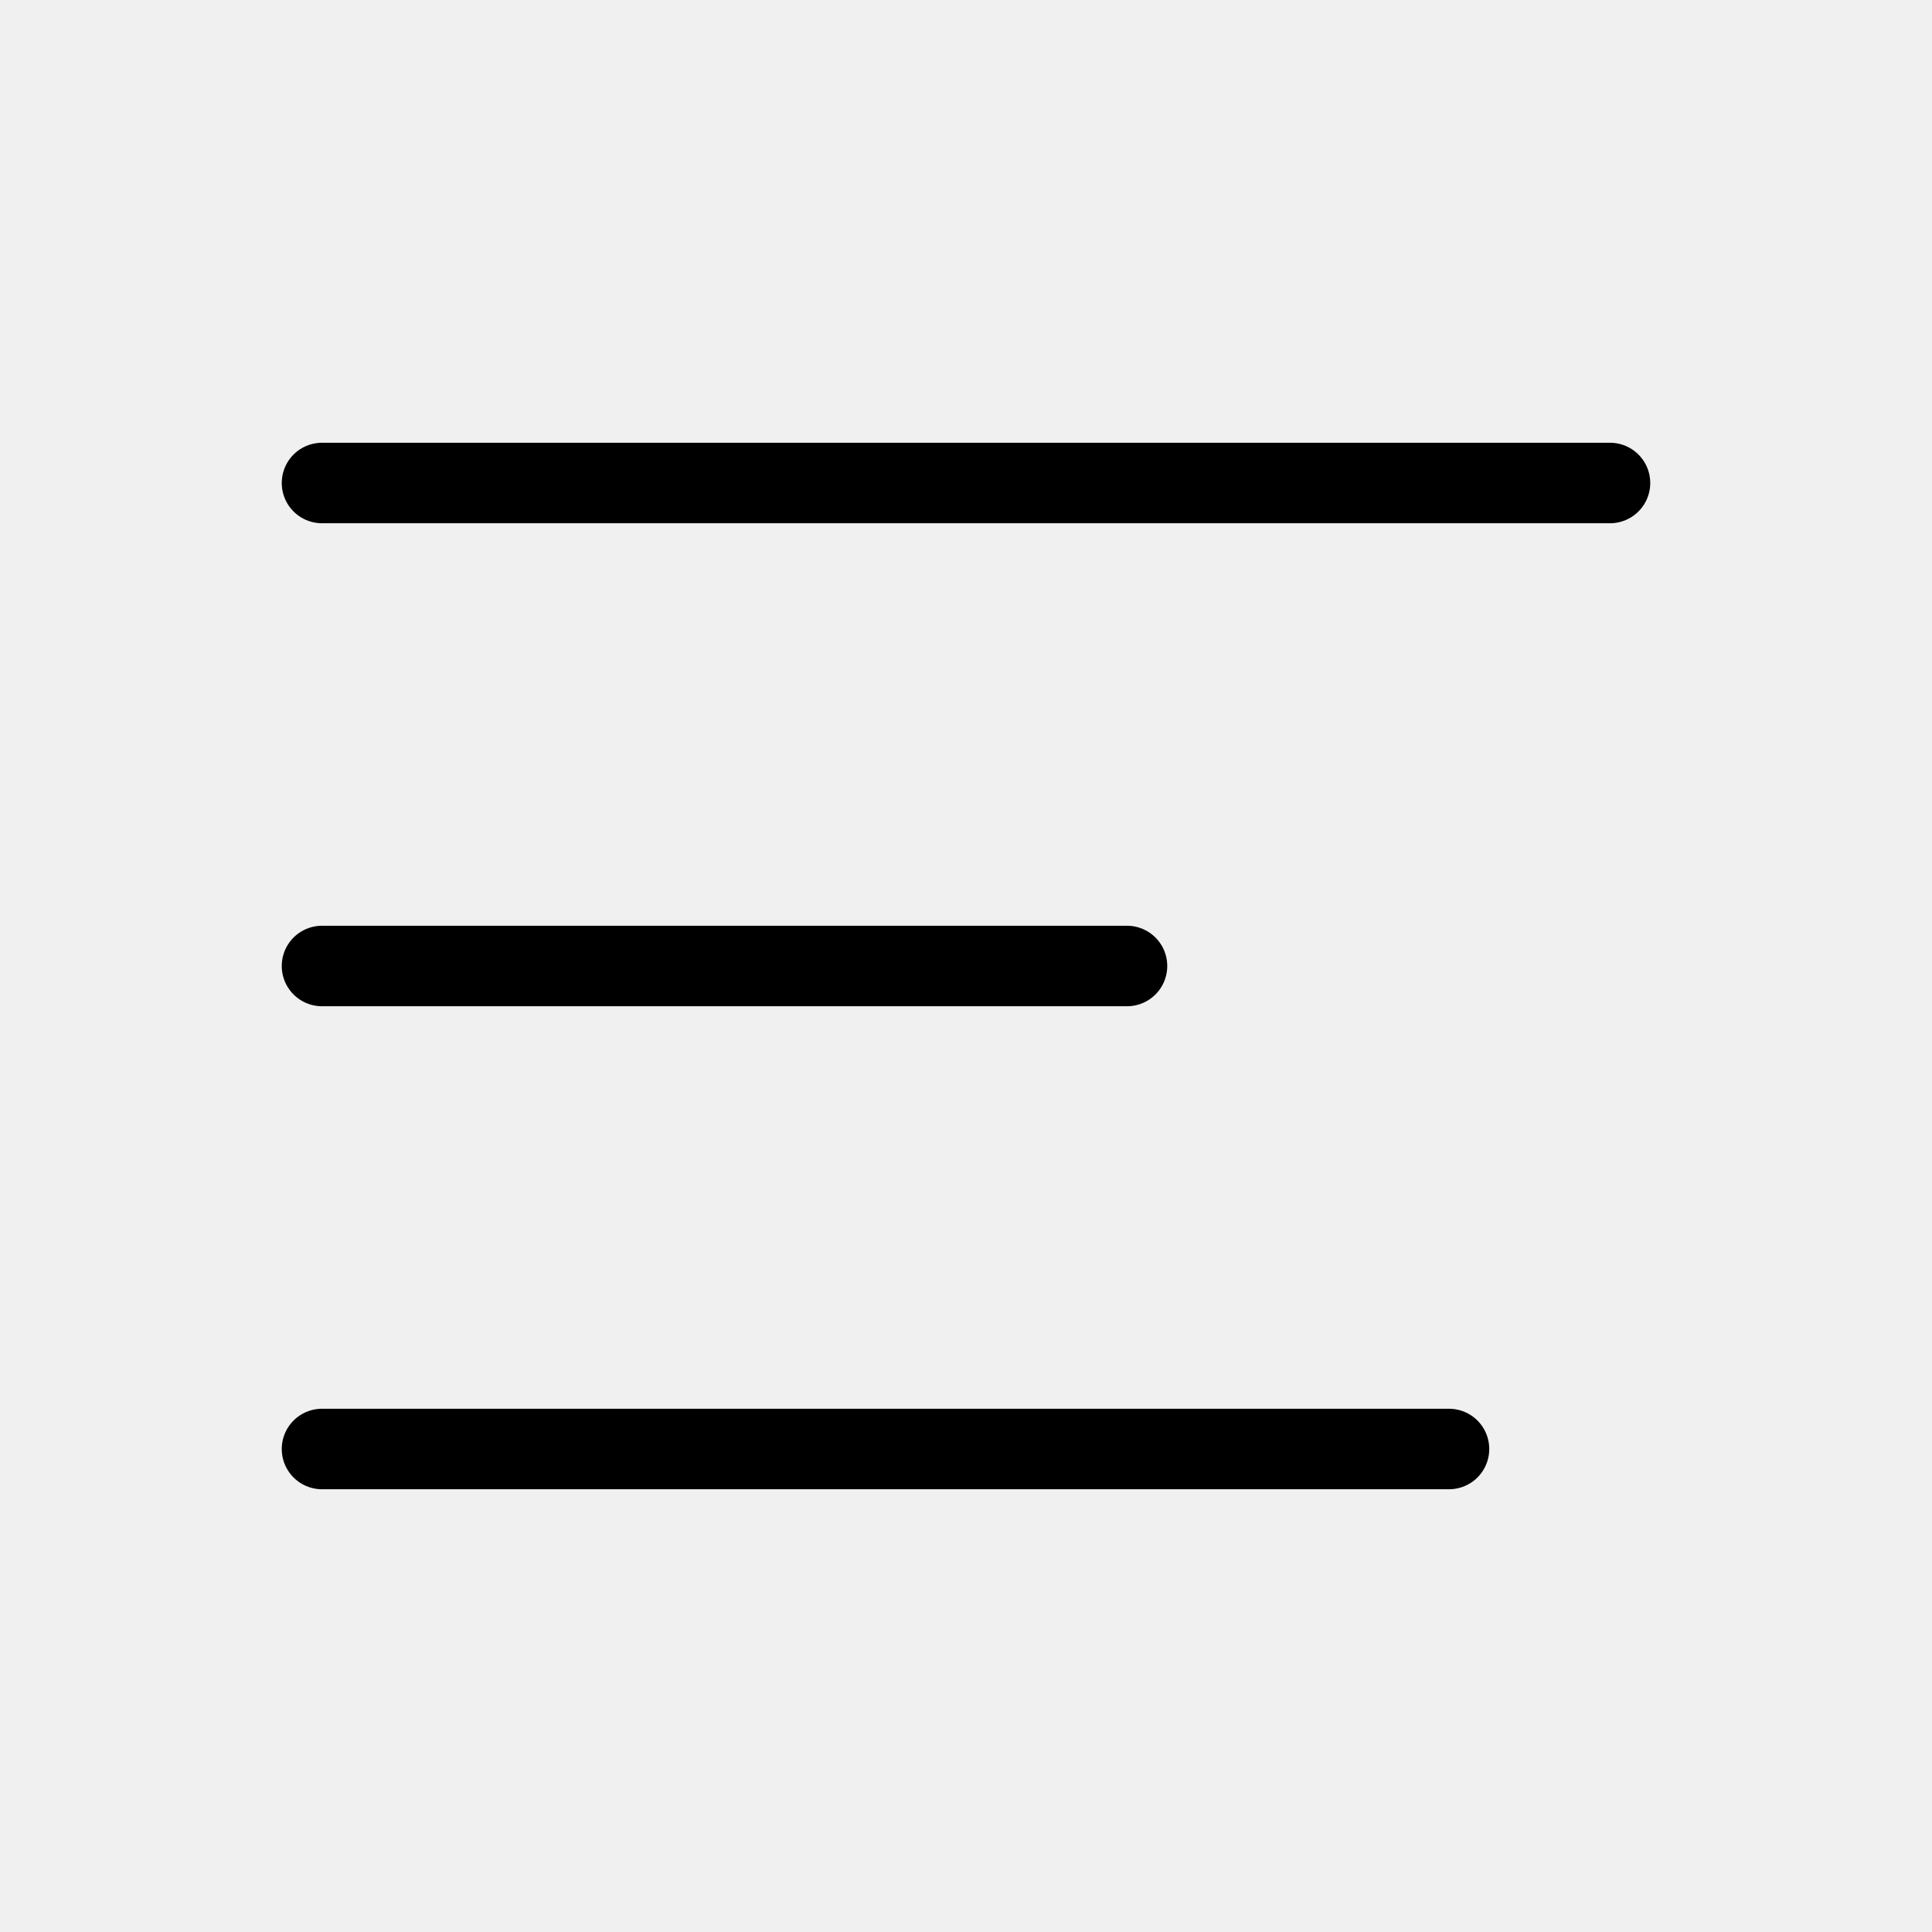
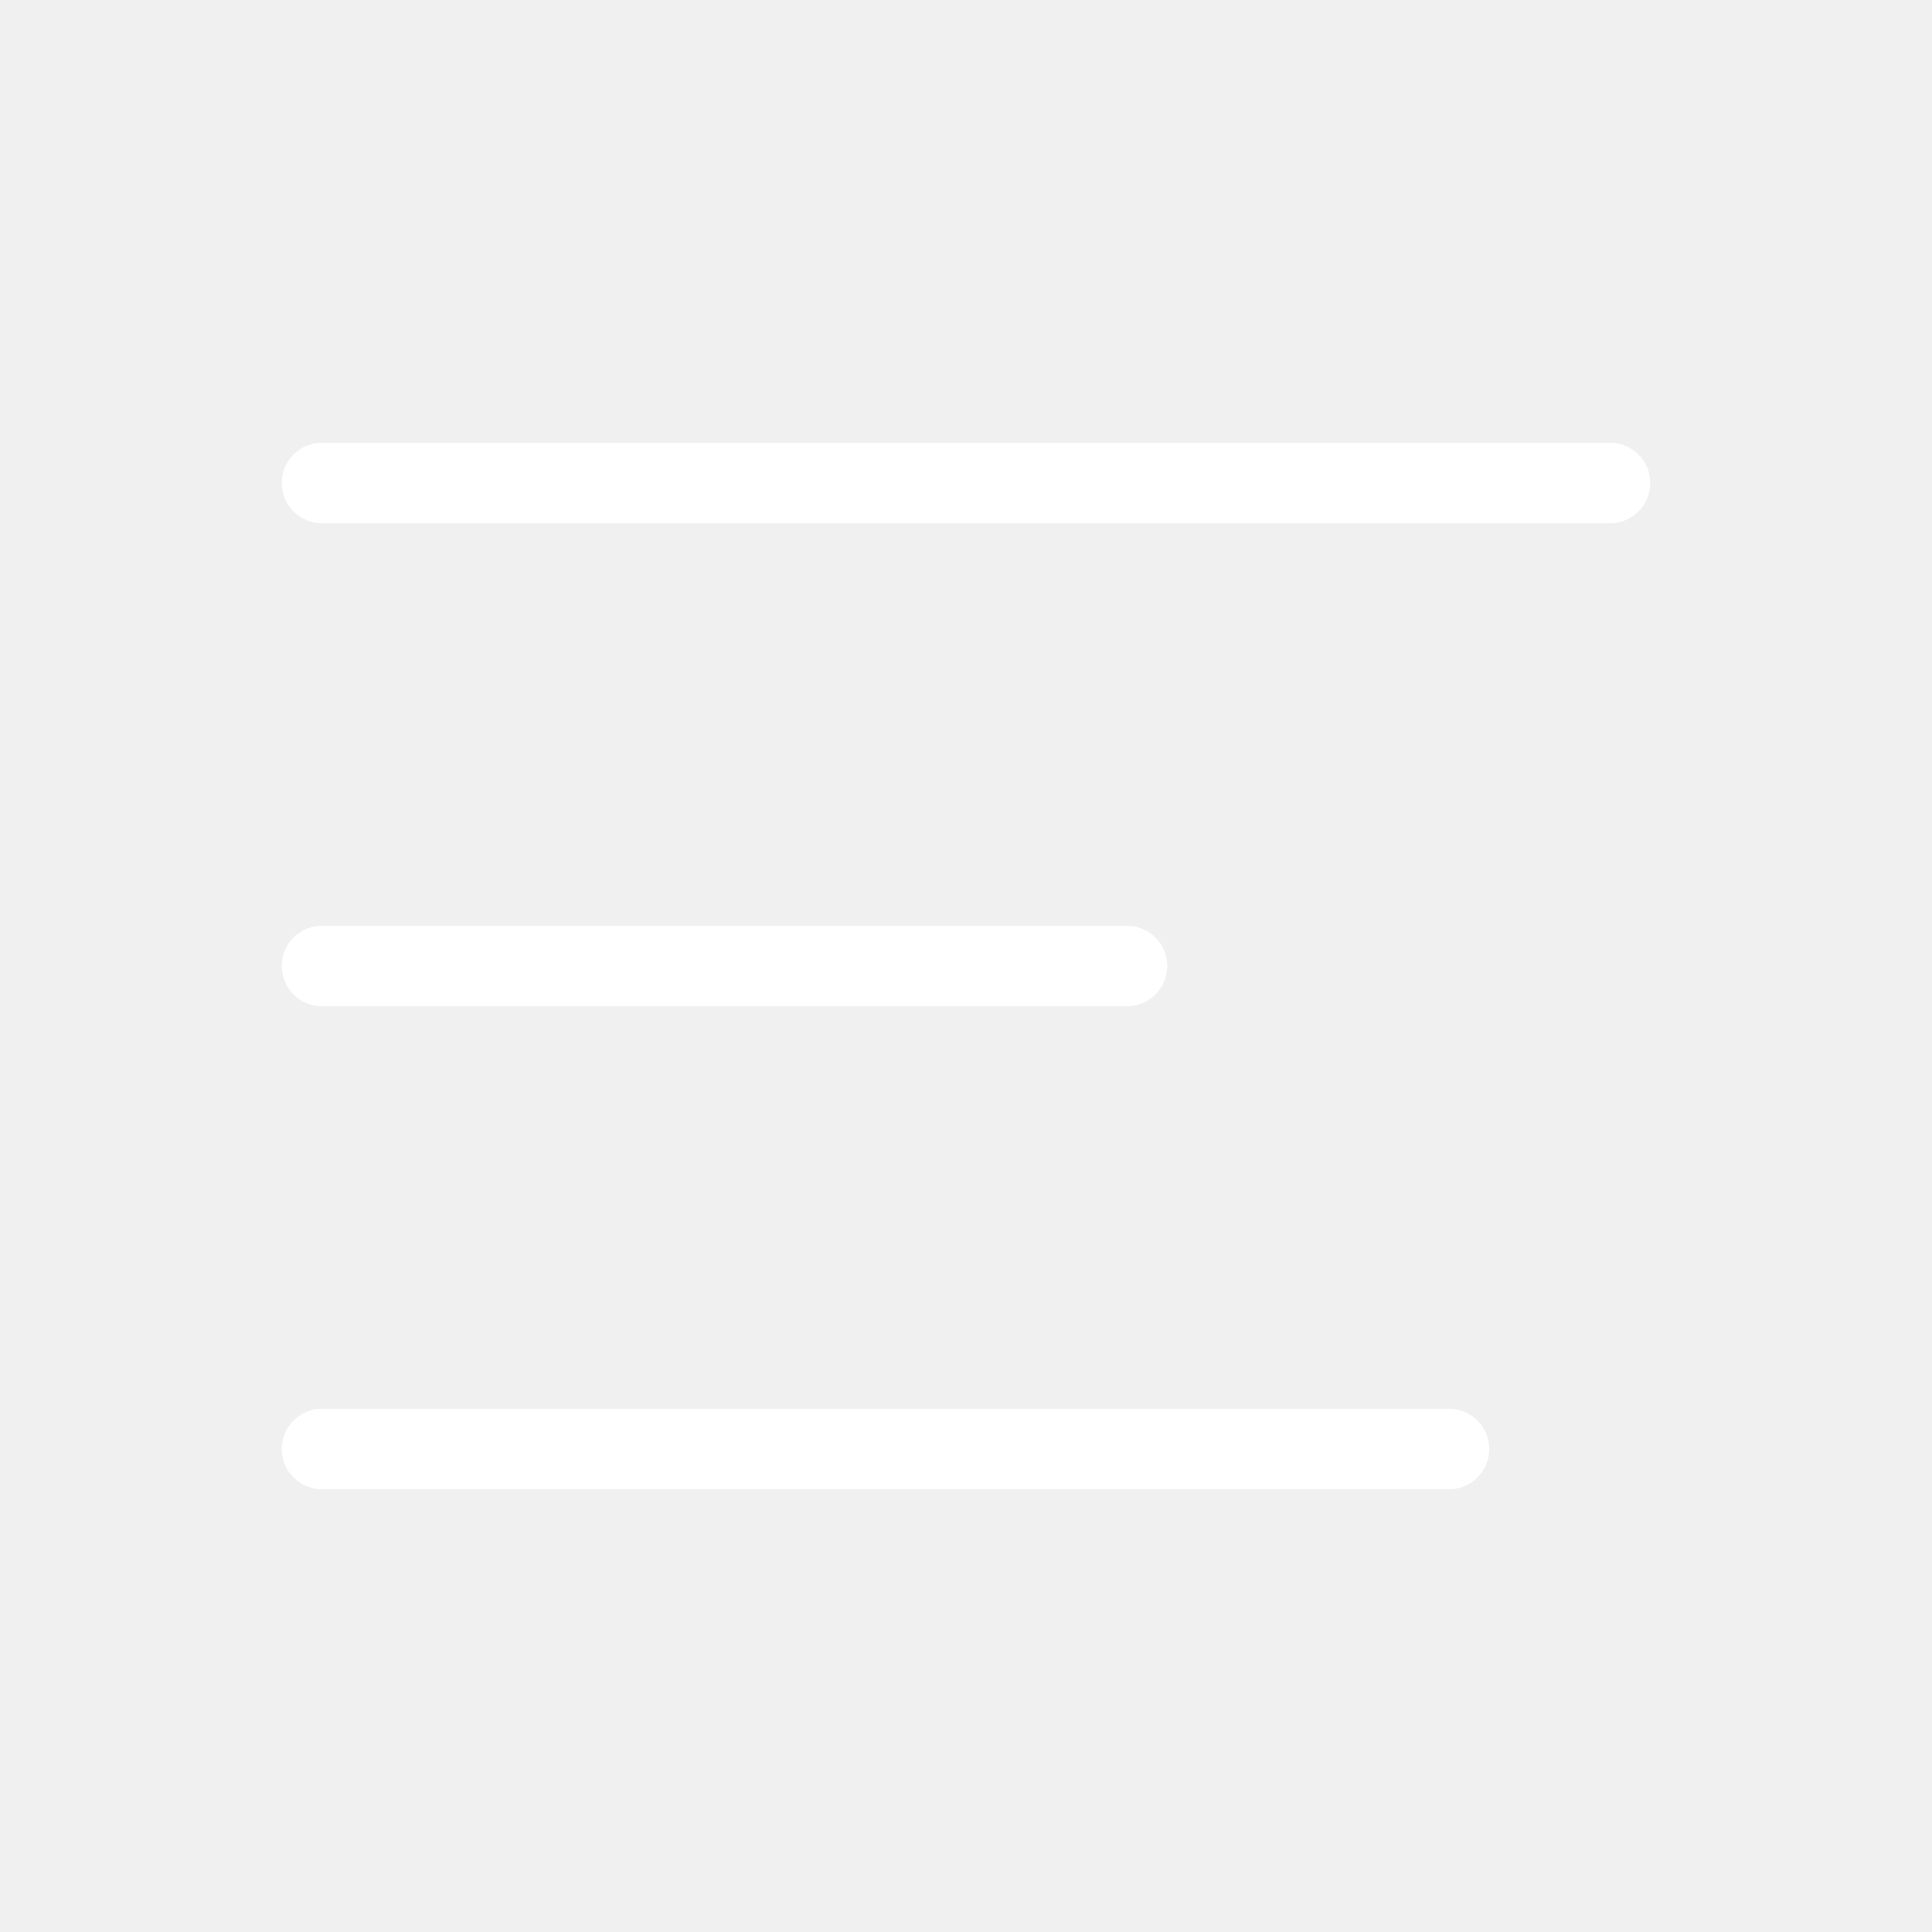
<svg xmlns="http://www.w3.org/2000/svg" width="24px" height="24px" viewBox="0 0 24 24" version="1.1">
-   <g id="Icons-/-24x24-/-Black-/-align-left" stroke="none" stroke-width="1" fill="none" fill-rule="evenodd">
-     <polygon id="Path" points="0 0 24 0 24 24 0 24" />
-     <line x1="4" y1="6" x2="20" y2="6" id="Path" stroke="#000000" stroke-linecap="round" stroke-linejoin="round" />
-     <line x1="4" y1="12" x2="14" y2="12" id="Path" stroke="#000000" stroke-linecap="round" stroke-linejoin="round" />
-     <line x1="4" y1="18" x2="18" y2="18" id="Path" stroke="#000000" stroke-linecap="round" stroke-linejoin="round" />
+   <g id="iPhone-X" stroke="none" stroke-width="1" fill="none" fill-rule="evenodd">
+     <g id="Screen-034" transform="translate(-51, -714)">
+       <g id="CTA-Area" transform="translate(0, 714)">
+         <g id="Icons-/-24x24-/-Light-/-align-left" transform="translate(51, 0)">
+           <polygon id="Path" points="0 0 24 0 24 24 0 24" />
+           <line x1="4" y1="6" x2="20" y2="6" id="Path" stroke="#FFFFFF" stroke-linecap="round" stroke-linejoin="round" />
+           <line x1="4" y1="12" x2="14" y2="12" id="Path" stroke="#FFFFFF" stroke-linecap="round" stroke-linejoin="round" />
+           <line x1="4" y1="18" x2="18" y2="18" id="Path" stroke="#FFFFFF" stroke-linecap="round" stroke-linejoin="round" />
+         </g>
+       </g>
+     </g>
  </g>
</svg>
